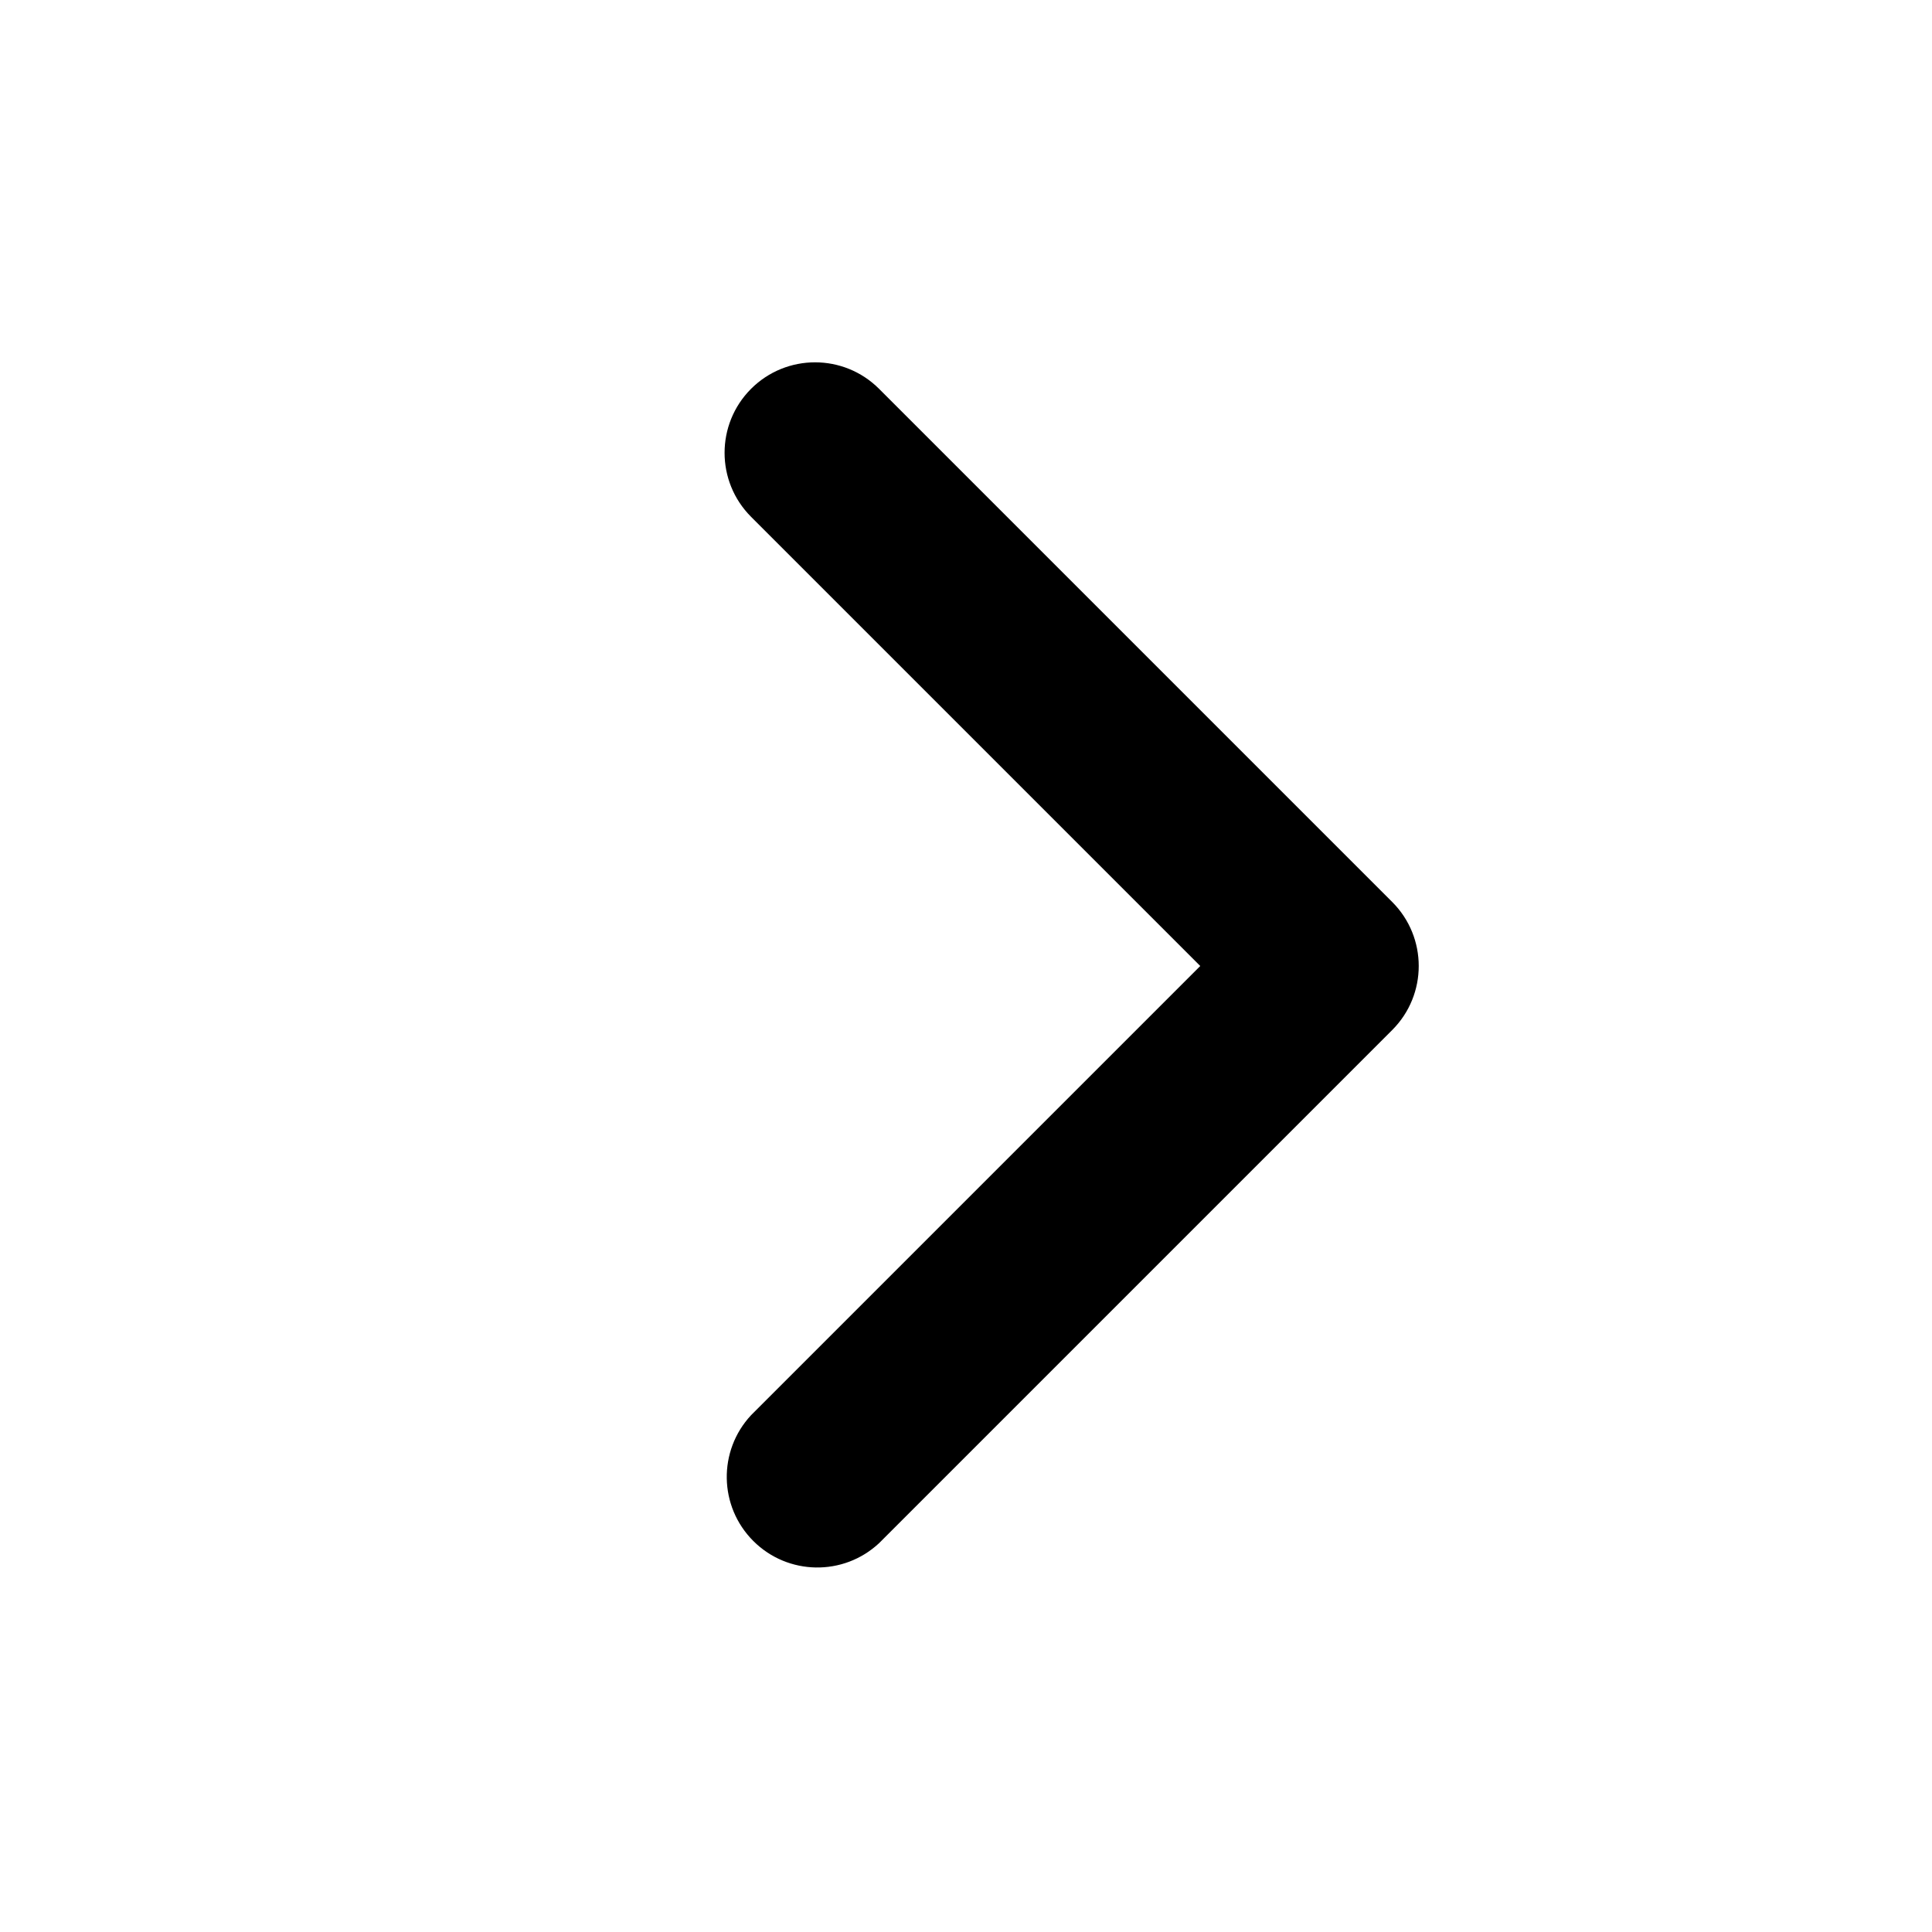
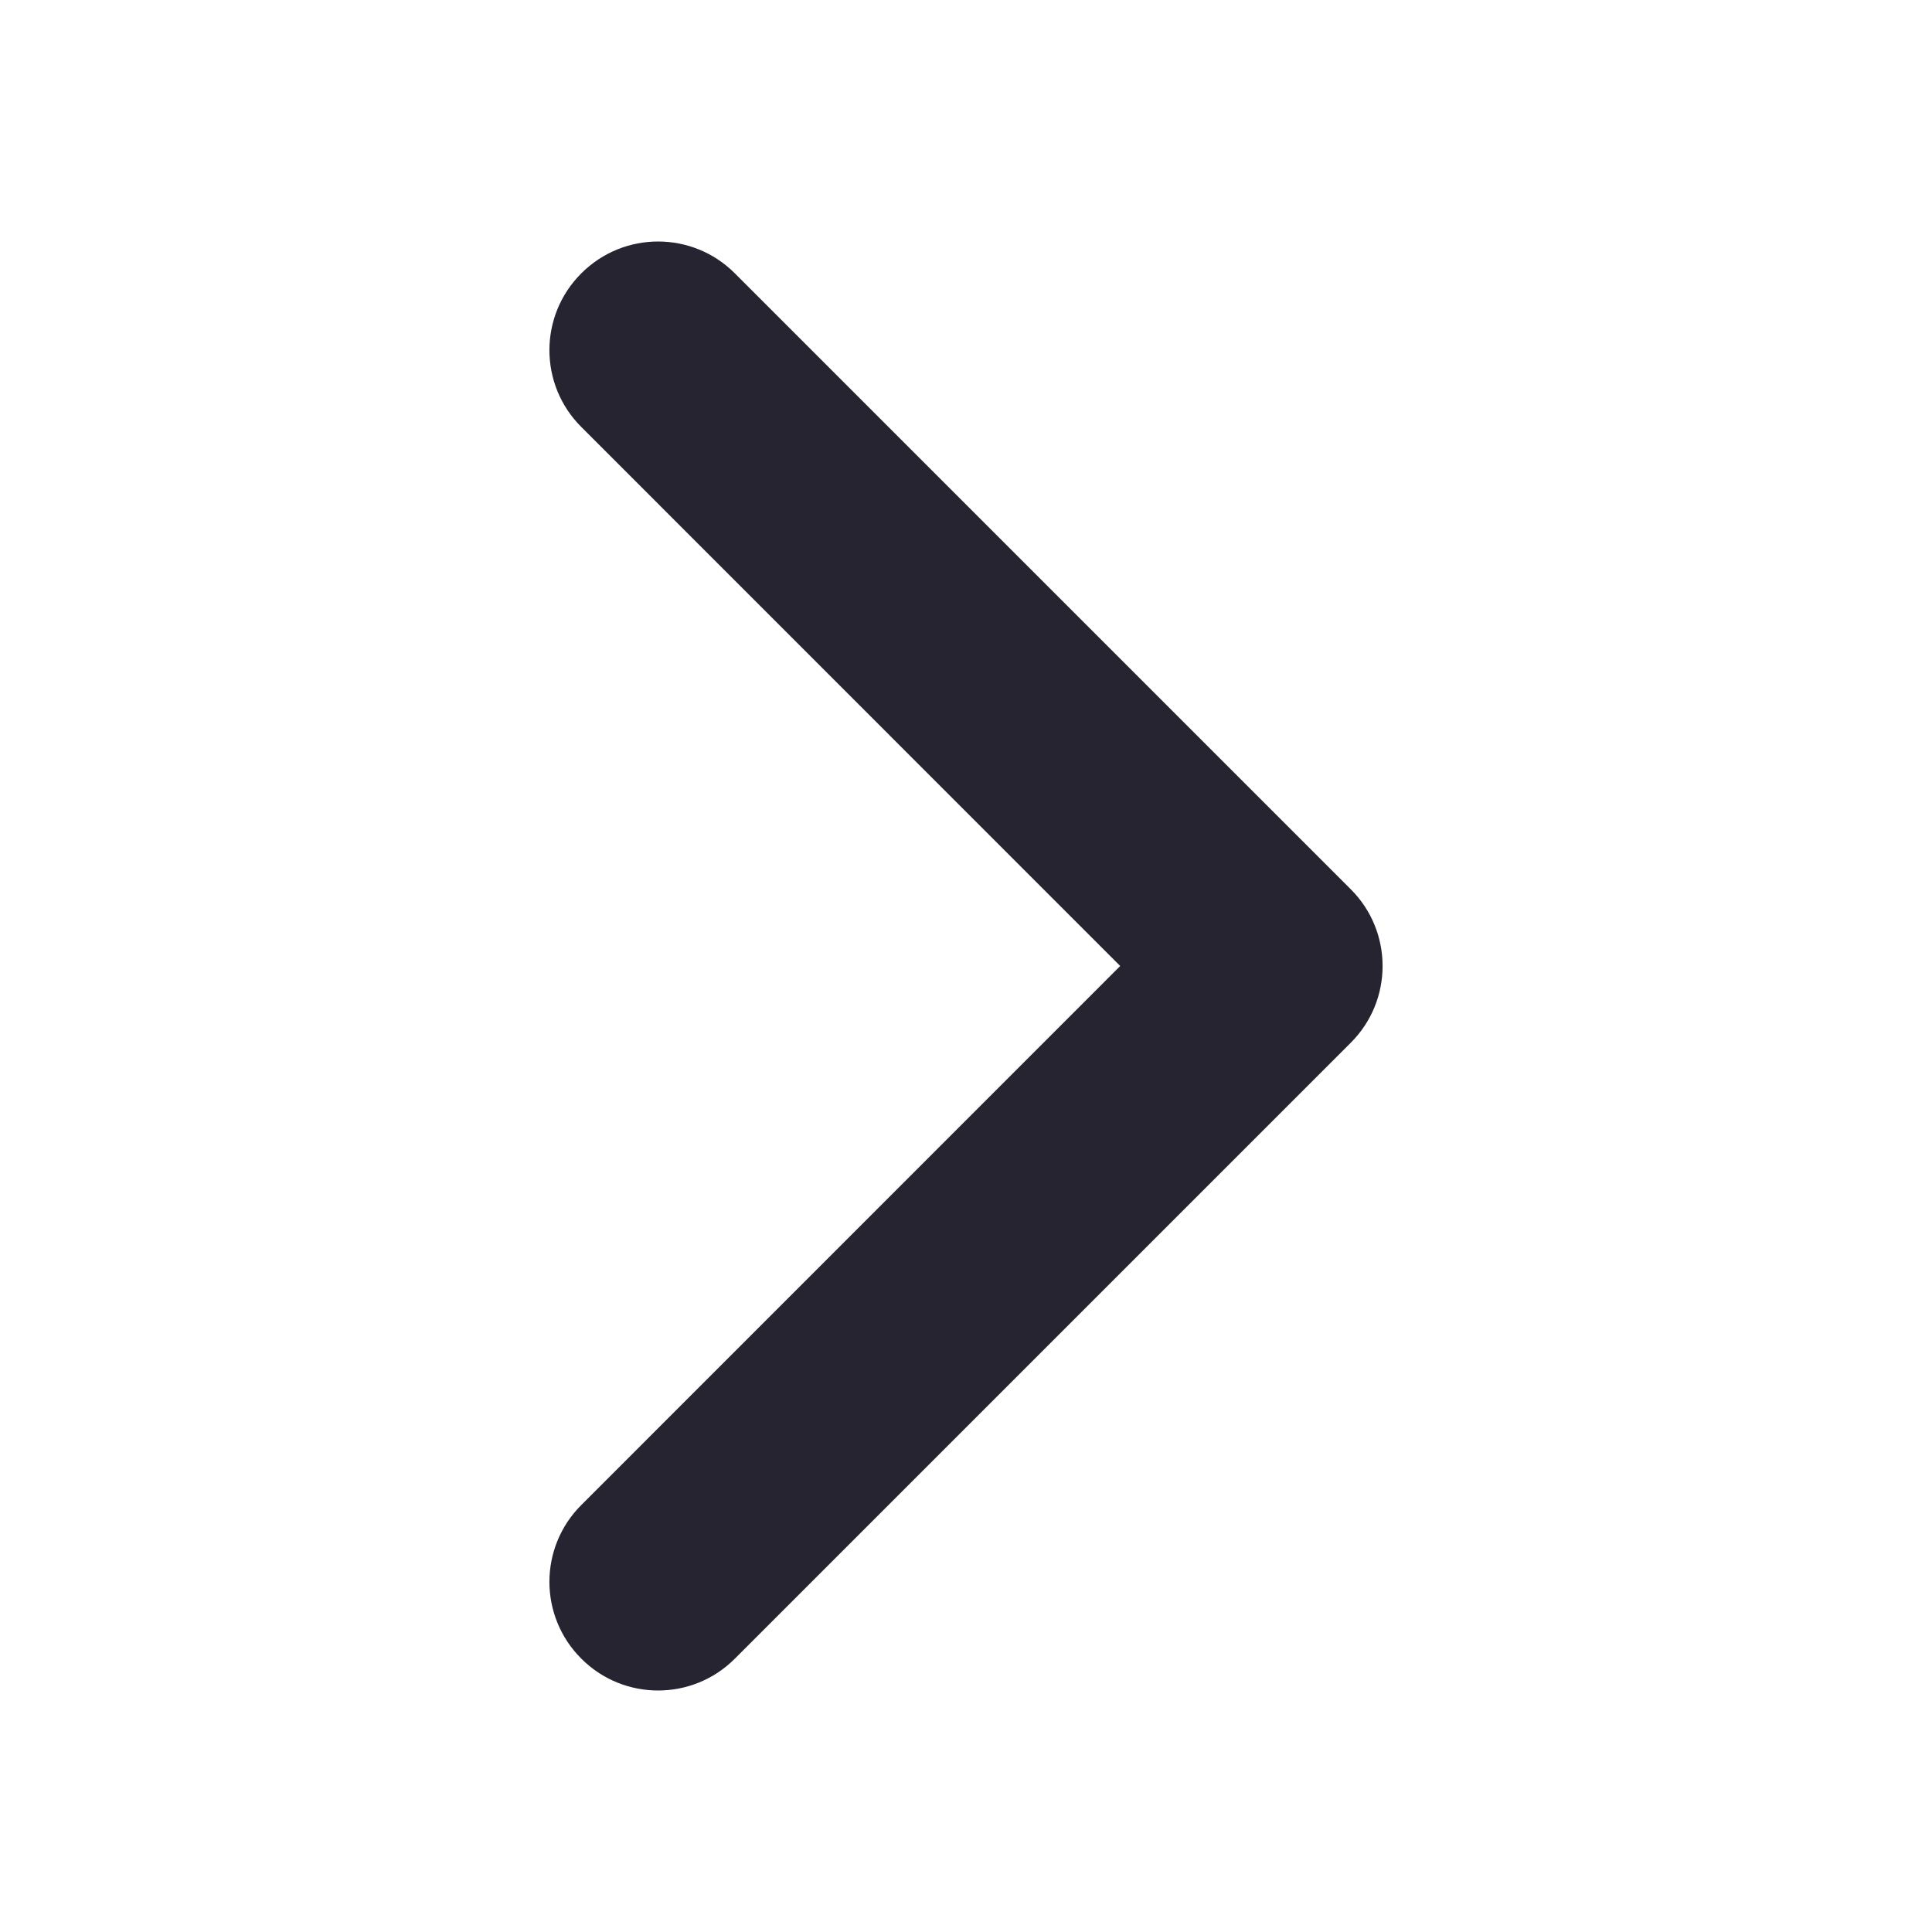
- <svg xmlns="http://www.w3.org/2000/svg" width="16" height="16" viewBox="0 0 16 16">
-   <path fill-rule="evenodd" d="M6.22 3.22a.75.75 0 011.06 0l4.25 4.25a.75.75 0 010 1.06l-4.25 4.25a.75.75 0 01-1.06-1.06L9.94 8 6.22 4.28a.75.75 0 010-1.06z" />
+ <svg xmlns="http://www.w3.org/2000/svg" width="16" height="16" viewBox="0 0 16 16" fill="none">
+   <path fill-rule="evenodd" clip-rule="evenodd" d="M4.814 2.264C5.165 1.912 5.735 1.912 6.086 2.264L11.186 7.364C11.538 7.715 11.538 8.285 11.186 8.636L6.086 13.736C5.735 14.088 5.165 14.088 4.814 13.736C4.462 13.385 4.462 12.815 4.814 12.464L9.277 8L4.814 3.536C4.462 3.185 4.462 2.615 4.814 2.264Z" fill="#272431" />
</svg>
